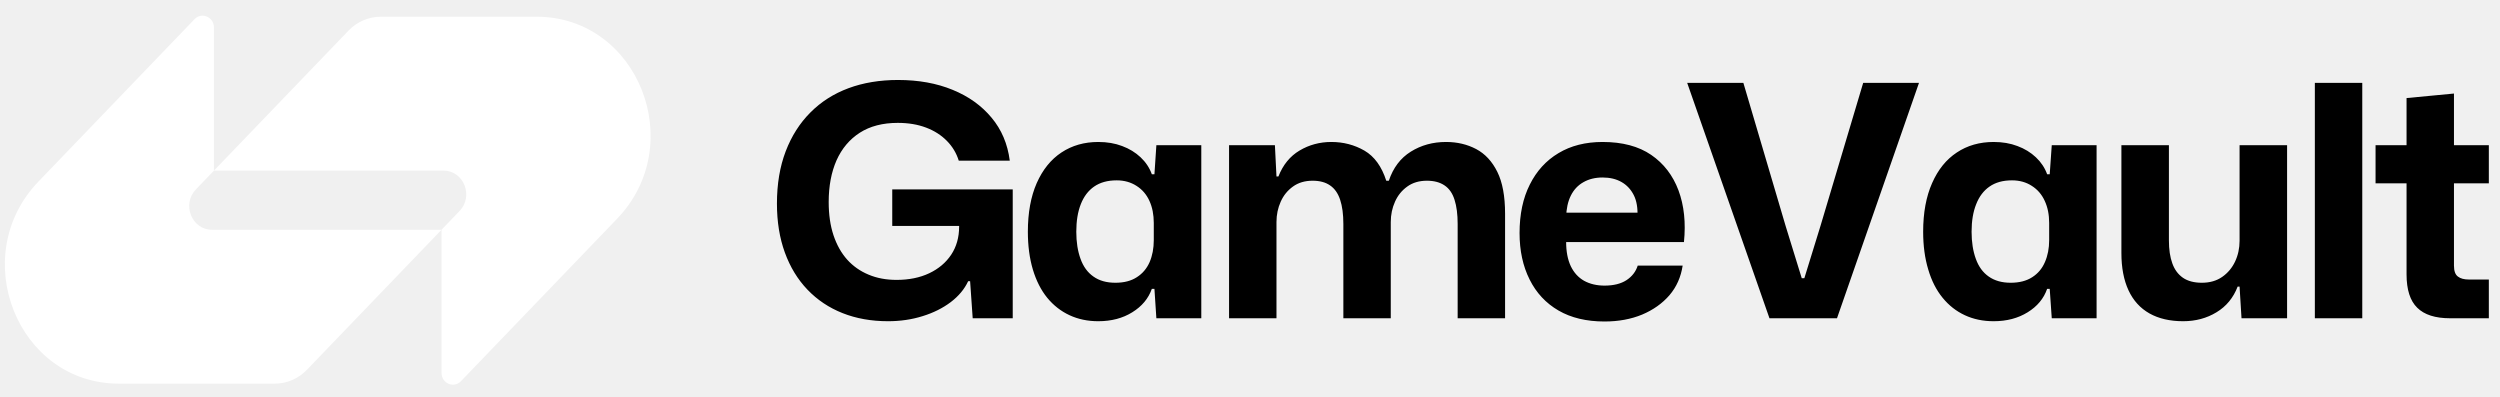
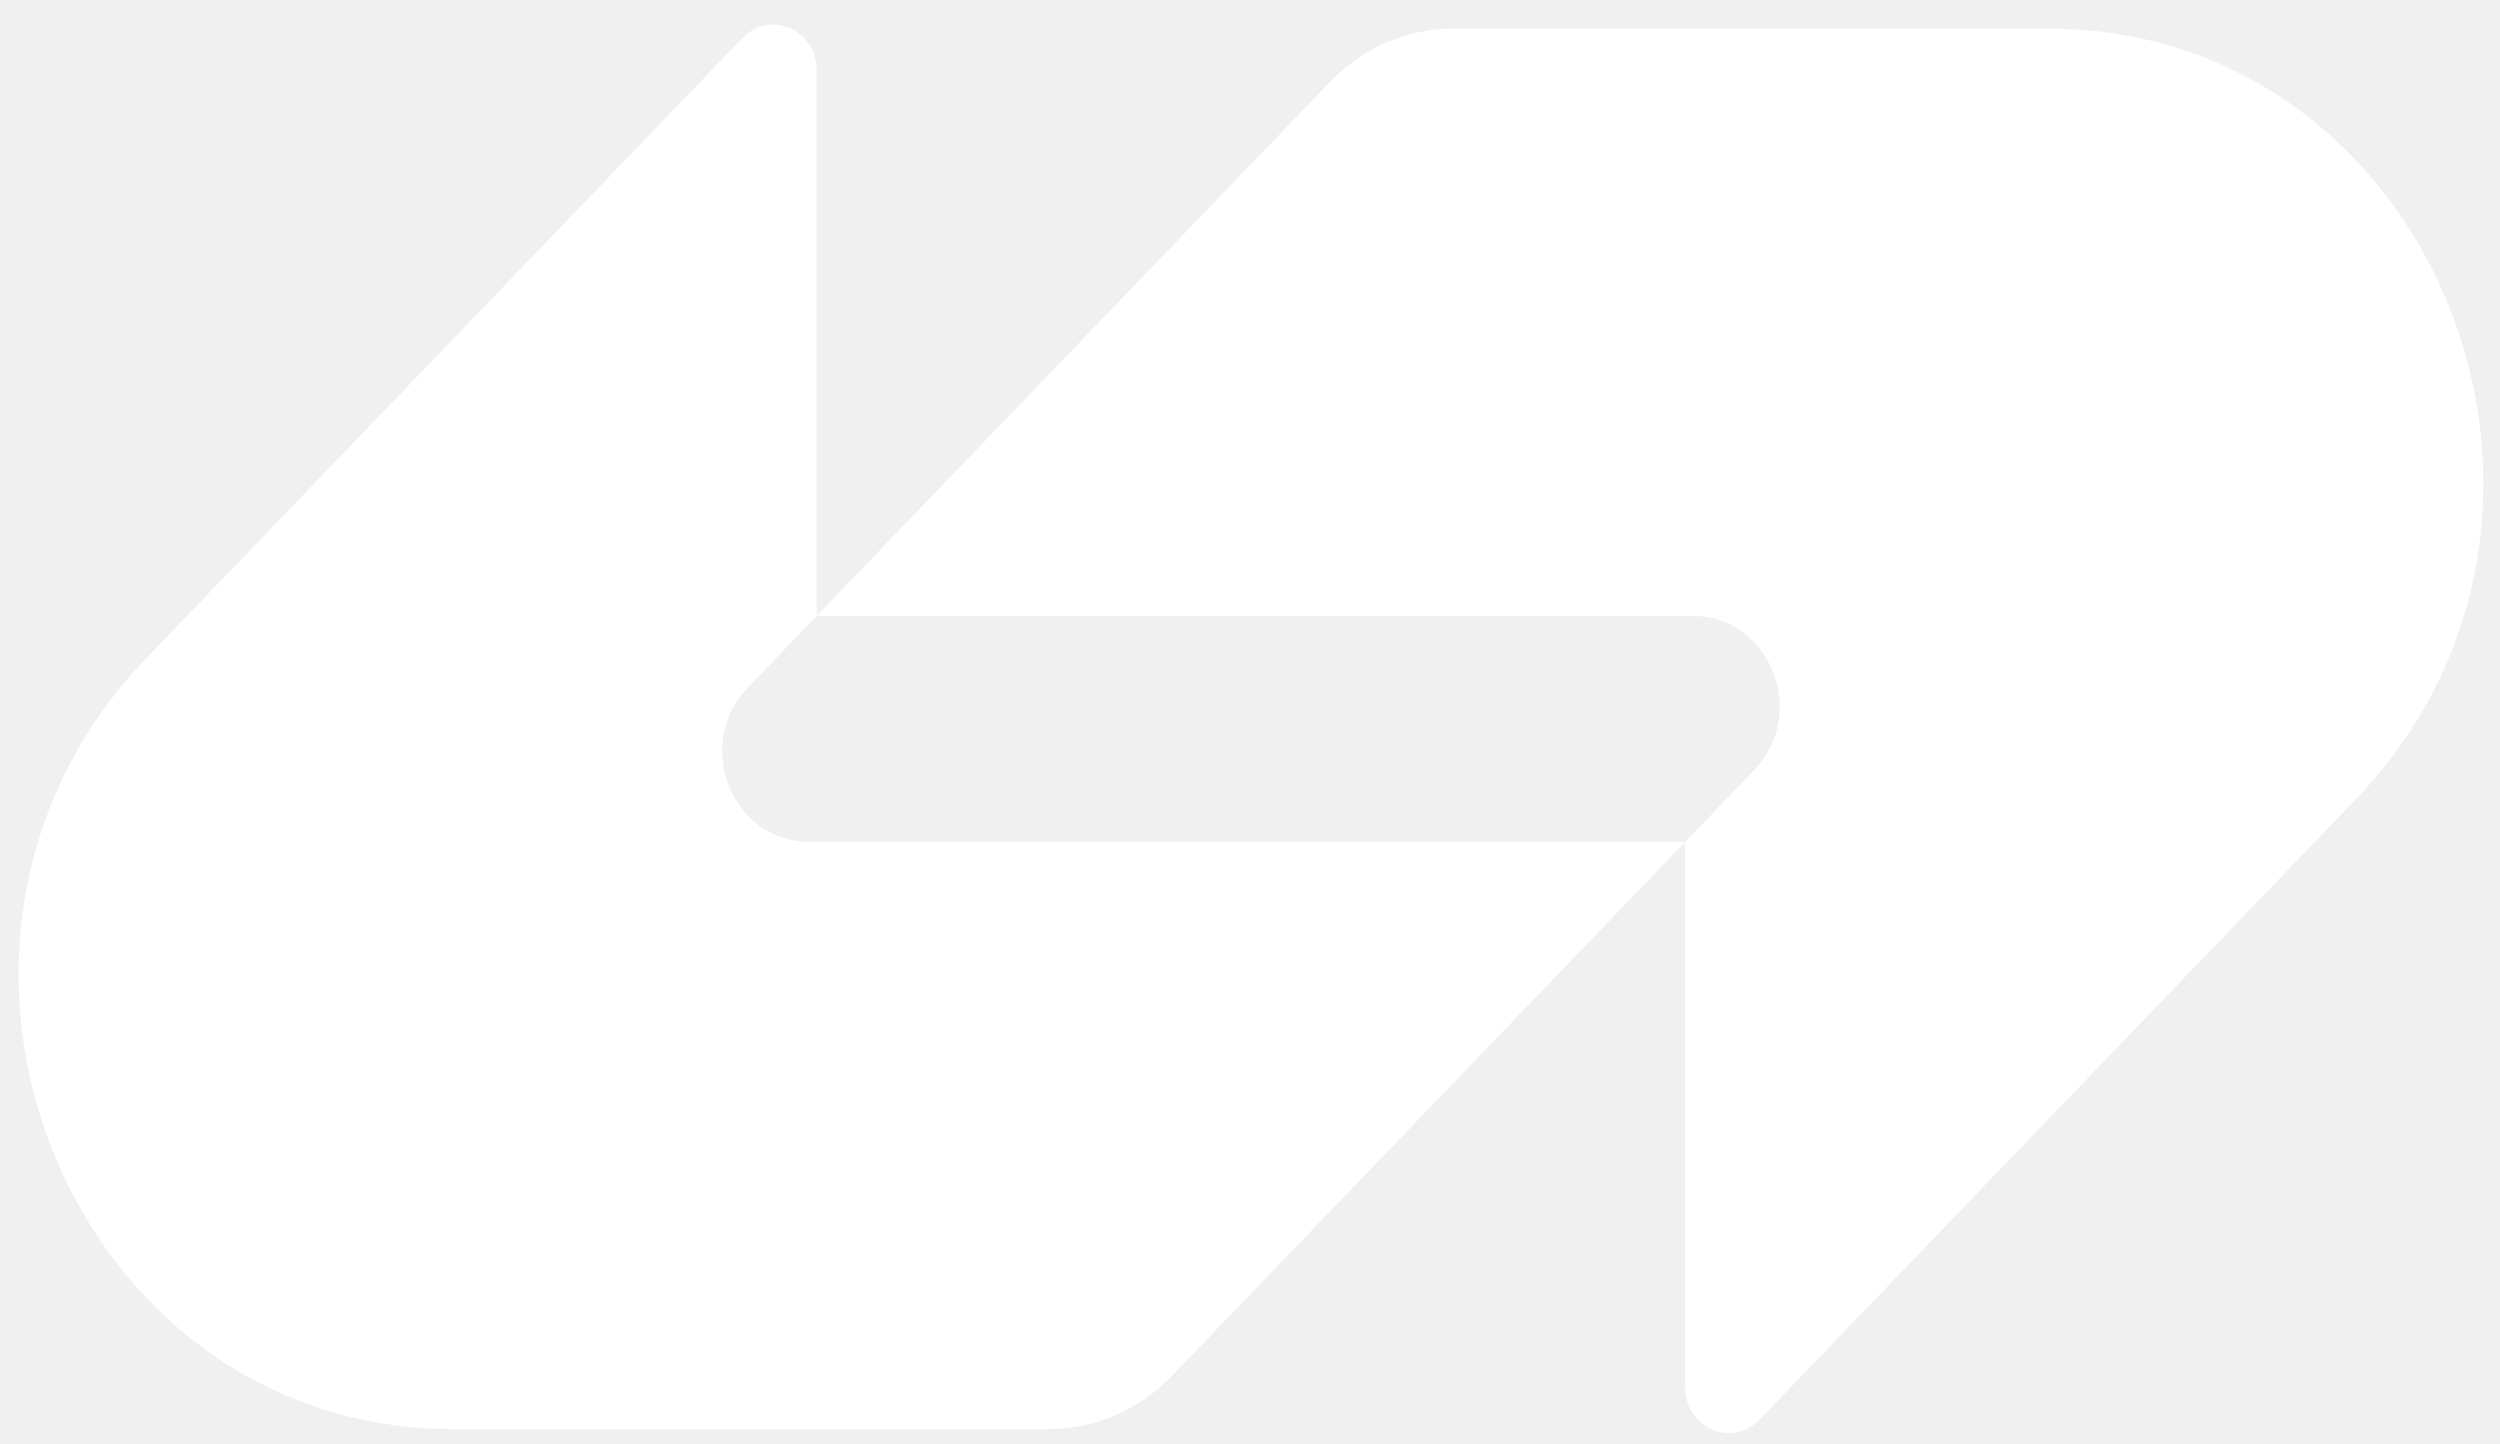
- <svg xmlns="http://www.w3.org/2000/svg" data-logo="logo" viewBox="0 0 271 43">
-   <g id="logogram" transform="translate(0, 1) rotate(0)" style="opacity: 1;">
+ <svg xmlns="http://www.w3.org/2000/svg" data-logo="logo" viewBox="0 0 71 41">
+   <g id="logogram" transform="translate(0, 0) rotate(0) ">
    <path d="M37.782 2.316C38.708 1.353 39.964 0.813 41.272 0.813C47.159 0.813 52.706 0.813 58.17 0.813C69.157 0.813 74.66 14.633 66.89 22.715L49.966 40.322C49.189 41.13 47.861 40.557 47.861 39.414V23.907L49.816 21.873C51.37 20.256 50.27 17.492 48.072 17.492H23.194L37.782 2.316Z" fill="white" />
    <path d="M33.272 39.084C32.347 40.047 31.09 40.587 29.782 40.587C23.895 40.587 18.348 40.587 12.885 40.587C1.897 40.587 -3.605 26.767 4.164 18.684L21.088 1.078C21.865 0.27 23.194 0.842 23.194 1.986L23.194 17.492L21.238 19.527C19.684 21.144 20.785 23.908 22.982 23.908L47.861 23.907L33.272 39.084Z" fill="white" />
  </g>
-   <g id="logotype" transform="translate(77, 8.5)" style="opacity: 1;">
-     <path fill="#000000" d="M19.27 26.32L19.27 26.32Q16.54 26.32 14.33 25.44Q12.13 24.57 10.53 22.90Q8.94 21.24 8.08 18.88Q7.22 16.52 7.22 13.57L7.22 13.57Q7.22 10.39 8.17 7.90Q9.12 5.42 10.85 3.69Q12.58 1.95 14.98 1.06Q17.38 0.17 20.35 0.17L20.35 0.17Q23.68 0.17 26.27 1.24Q28.86 2.30 30.48 4.25Q32.11 6.19 32.46 8.92L32.46 8.92L26.93 8.92Q26.55 7.69 25.64 6.77Q24.73 5.84 23.38 5.33Q22.03 4.82 20.32 4.82L20.32 4.82Q17.87 4.82 16.20 5.89Q14.54 6.96 13.68 8.88Q12.83 10.81 12.83 13.40L12.83 13.40Q12.83 15.43 13.35 17.00Q13.88 18.58 14.84 19.65Q15.80 20.71 17.15 21.27Q18.50 21.84 20.18 21.84L20.18 21.84Q22.21 21.84 23.73 21.12Q25.25 20.40 26.11 19.11Q26.97 17.81 26.97 16.06L26.97 16.06L26.97 14.97L28.09 15.99L19.72 15.99L19.72 12.03L32.78 12.03L32.78 26L28.44 26L28.16 21.98L27.95 21.98Q27.35 23.27 26.06 24.25Q24.76 25.23 23.01 25.77Q21.26 26.32 19.27 26.32ZM42.05 26.32L42.05 26.32Q40.34 26.32 38.94 25.67Q37.54 25.02 36.52 23.78Q35.51 22.54 34.96 20.71Q34.42 18.89 34.42 16.62L34.42 16.62Q34.42 13.54 35.38 11.35Q36.35 9.16 38.06 8.03Q39.78 6.89 42.05 6.89L42.05 6.89Q43.49 6.89 44.64 7.33Q45.80 7.76 46.64 8.55Q47.48 9.34 47.86 10.39L47.86 10.39L48.14 10.39L48.35 7.24L53.22 7.24L53.22 26L48.35 26L48.14 22.81L47.86 22.81Q47.30 24.39 45.74 25.35Q44.19 26.32 42.05 26.32ZM43.91 22.15L43.91 22.15Q45.31 22.15 46.23 21.55Q47.16 20.96 47.62 19.91Q48.07 18.86 48.07 17.53L48.07 17.53L48.07 15.67Q48.07 14.31 47.60 13.28Q47.13 12.24 46.20 11.65Q45.27 11.05 44.05 11.05L44.05 11.05Q42.58 11.05 41.61 11.72Q40.65 12.38 40.16 13.63Q39.67 14.87 39.67 16.62L39.67 16.62Q39.67 18.30 40.13 19.56Q40.58 20.82 41.53 21.48Q42.47 22.15 43.91 22.15ZM61.37 26L56.23 26L56.23 7.24L61.20 7.24L61.37 10.63L61.58 10.63Q62.32 8.74 63.87 7.82Q65.43 6.89 67.32 6.89L67.32 6.89Q69.28 6.89 70.91 7.83Q72.53 8.78 73.27 11.09L73.27 11.09L73.55 11.09Q74.25 8.99 75.93 7.94Q77.61 6.89 79.75 6.89L79.75 6.89Q81.56 6.89 83.02 7.66Q84.47 8.43 85.31 10.13Q86.15 11.82 86.15 14.66L86.15 14.66L86.15 26L81.01 26L81.01 15.78Q81.01 14.20 80.67 13.15Q80.34 12.10 79.59 11.60Q78.84 11.09 77.68 11.09L77.68 11.09Q76.42 11.09 75.55 11.72Q74.67 12.35 74.22 13.36Q73.76 14.38 73.76 15.57L73.76 15.57L73.76 26L68.62 26L68.62 15.78Q68.62 14.20 68.27 13.15Q67.92 12.10 67.18 11.60Q66.45 11.09 65.29 11.09L65.29 11.09Q64.03 11.09 63.16 11.72Q62.28 12.35 61.83 13.36Q61.37 14.38 61.37 15.57L61.37 15.57L61.37 26ZM96.93 26.35L96.93 26.35Q93.99 26.35 91.94 25.16Q89.89 23.97 88.81 21.80Q87.72 19.63 87.72 16.76L87.72 16.76Q87.72 13.71 88.83 11.51Q89.93 9.30 91.94 8.10Q93.95 6.89 96.72 6.89L96.72 6.89Q99.94 6.89 101.99 8.29Q104.03 9.69 104.95 12.14Q105.86 14.59 105.54 17.74L105.54 17.74L92.77 17.74Q92.77 19.28 93.27 20.35Q93.78 21.41 94.72 21.94Q95.67 22.46 96.93 22.46L96.93 22.46Q98.40 22.46 99.31 21.87Q100.22 21.27 100.53 20.29L100.53 20.29L105.40 20.29Q105.12 22.15 103.97 23.50Q102.81 24.84 101.01 25.60Q99.20 26.35 96.93 26.35ZM92.77 15.04L92.77 15.04L92.31 14.55L100.99 14.55L100.50 15.04Q100.57 13.57 100.10 12.65Q99.63 11.72 98.77 11.23Q97.91 10.74 96.72 10.74L96.72 10.74Q95.53 10.74 94.64 11.25Q93.75 11.75 93.27 12.72Q92.80 13.68 92.77 15.04ZM122.13 26L114.81 26L105.89 0.48L111.98 0.48L116.56 15.99L118.31 21.66L118.59 21.66L120.34 15.99L124.97 0.48L131.02 0.48L122.13 26ZM139.11 26.32L139.11 26.32Q137.39 26.32 135.99 25.67Q134.59 25.02 133.58 23.78Q132.56 22.54 132.02 20.71Q131.47 18.89 131.47 16.62L131.47 16.62Q131.47 13.54 132.44 11.35Q133.40 9.16 135.12 8.03Q136.83 6.89 139.11 6.89L139.11 6.89Q140.54 6.89 141.69 7.33Q142.85 7.76 143.69 8.55Q144.53 9.34 144.91 10.39L144.91 10.39L145.19 10.39L145.41 7.24L150.27 7.24L150.27 26L145.41 26L145.19 22.81L144.91 22.81Q144.36 24.39 142.80 25.35Q141.24 26.32 139.11 26.32ZM140.96 22.15L140.96 22.15Q142.36 22.15 143.29 21.55Q144.22 20.96 144.67 19.91Q145.13 18.86 145.13 17.53L145.13 17.53L145.13 15.67Q145.13 14.31 144.65 13.28Q144.18 12.24 143.25 11.65Q142.33 11.05 141.10 11.05L141.10 11.05Q139.63 11.05 138.67 11.72Q137.71 12.38 137.22 13.63Q136.72 14.87 136.72 16.62L136.72 16.62Q136.72 18.30 137.18 19.56Q137.63 20.82 138.58 21.48Q139.53 22.15 140.96 22.15ZM159.65 26.32L159.65 26.32Q157.51 26.32 156.01 25.48Q154.50 24.63 153.73 22.97Q152.96 21.31 152.96 18.93L152.96 18.93L152.96 7.24L158.11 7.24L158.11 17.56Q158.11 19.04 158.48 20.05Q158.84 21.06 159.63 21.61Q160.42 22.15 161.68 22.15L161.68 22.15Q162.97 22.15 163.88 21.52Q164.79 20.89 165.28 19.86Q165.77 18.82 165.77 17.60L165.77 17.60L165.77 7.24L170.92 7.24L170.92 26L165.98 26L165.77 22.57L165.56 22.57Q164.86 24.39 163.27 25.35Q161.68 26.32 159.65 26.32ZM179.07 26L173.93 26L173.93 0.48L179.07 0.48L179.07 26ZM192.79 26L188.59 26Q186.18 26 185.03 24.86Q183.87 23.73 183.87 21.24L183.87 21.24L183.87 11.37L180.51 11.37L180.51 7.24L183.87 7.24L183.87 2.13L189.01 1.64L189.01 7.24L192.79 7.24L192.79 11.37L189.01 11.37L189.01 20.29Q189.01 21.17 189.44 21.48Q189.85 21.80 190.63 21.80L190.63 21.80L192.79 21.80L192.79 26Z" />
-   </g>
+   <g id="logotype" transform="translate(71, 20.5)" />
</svg>
